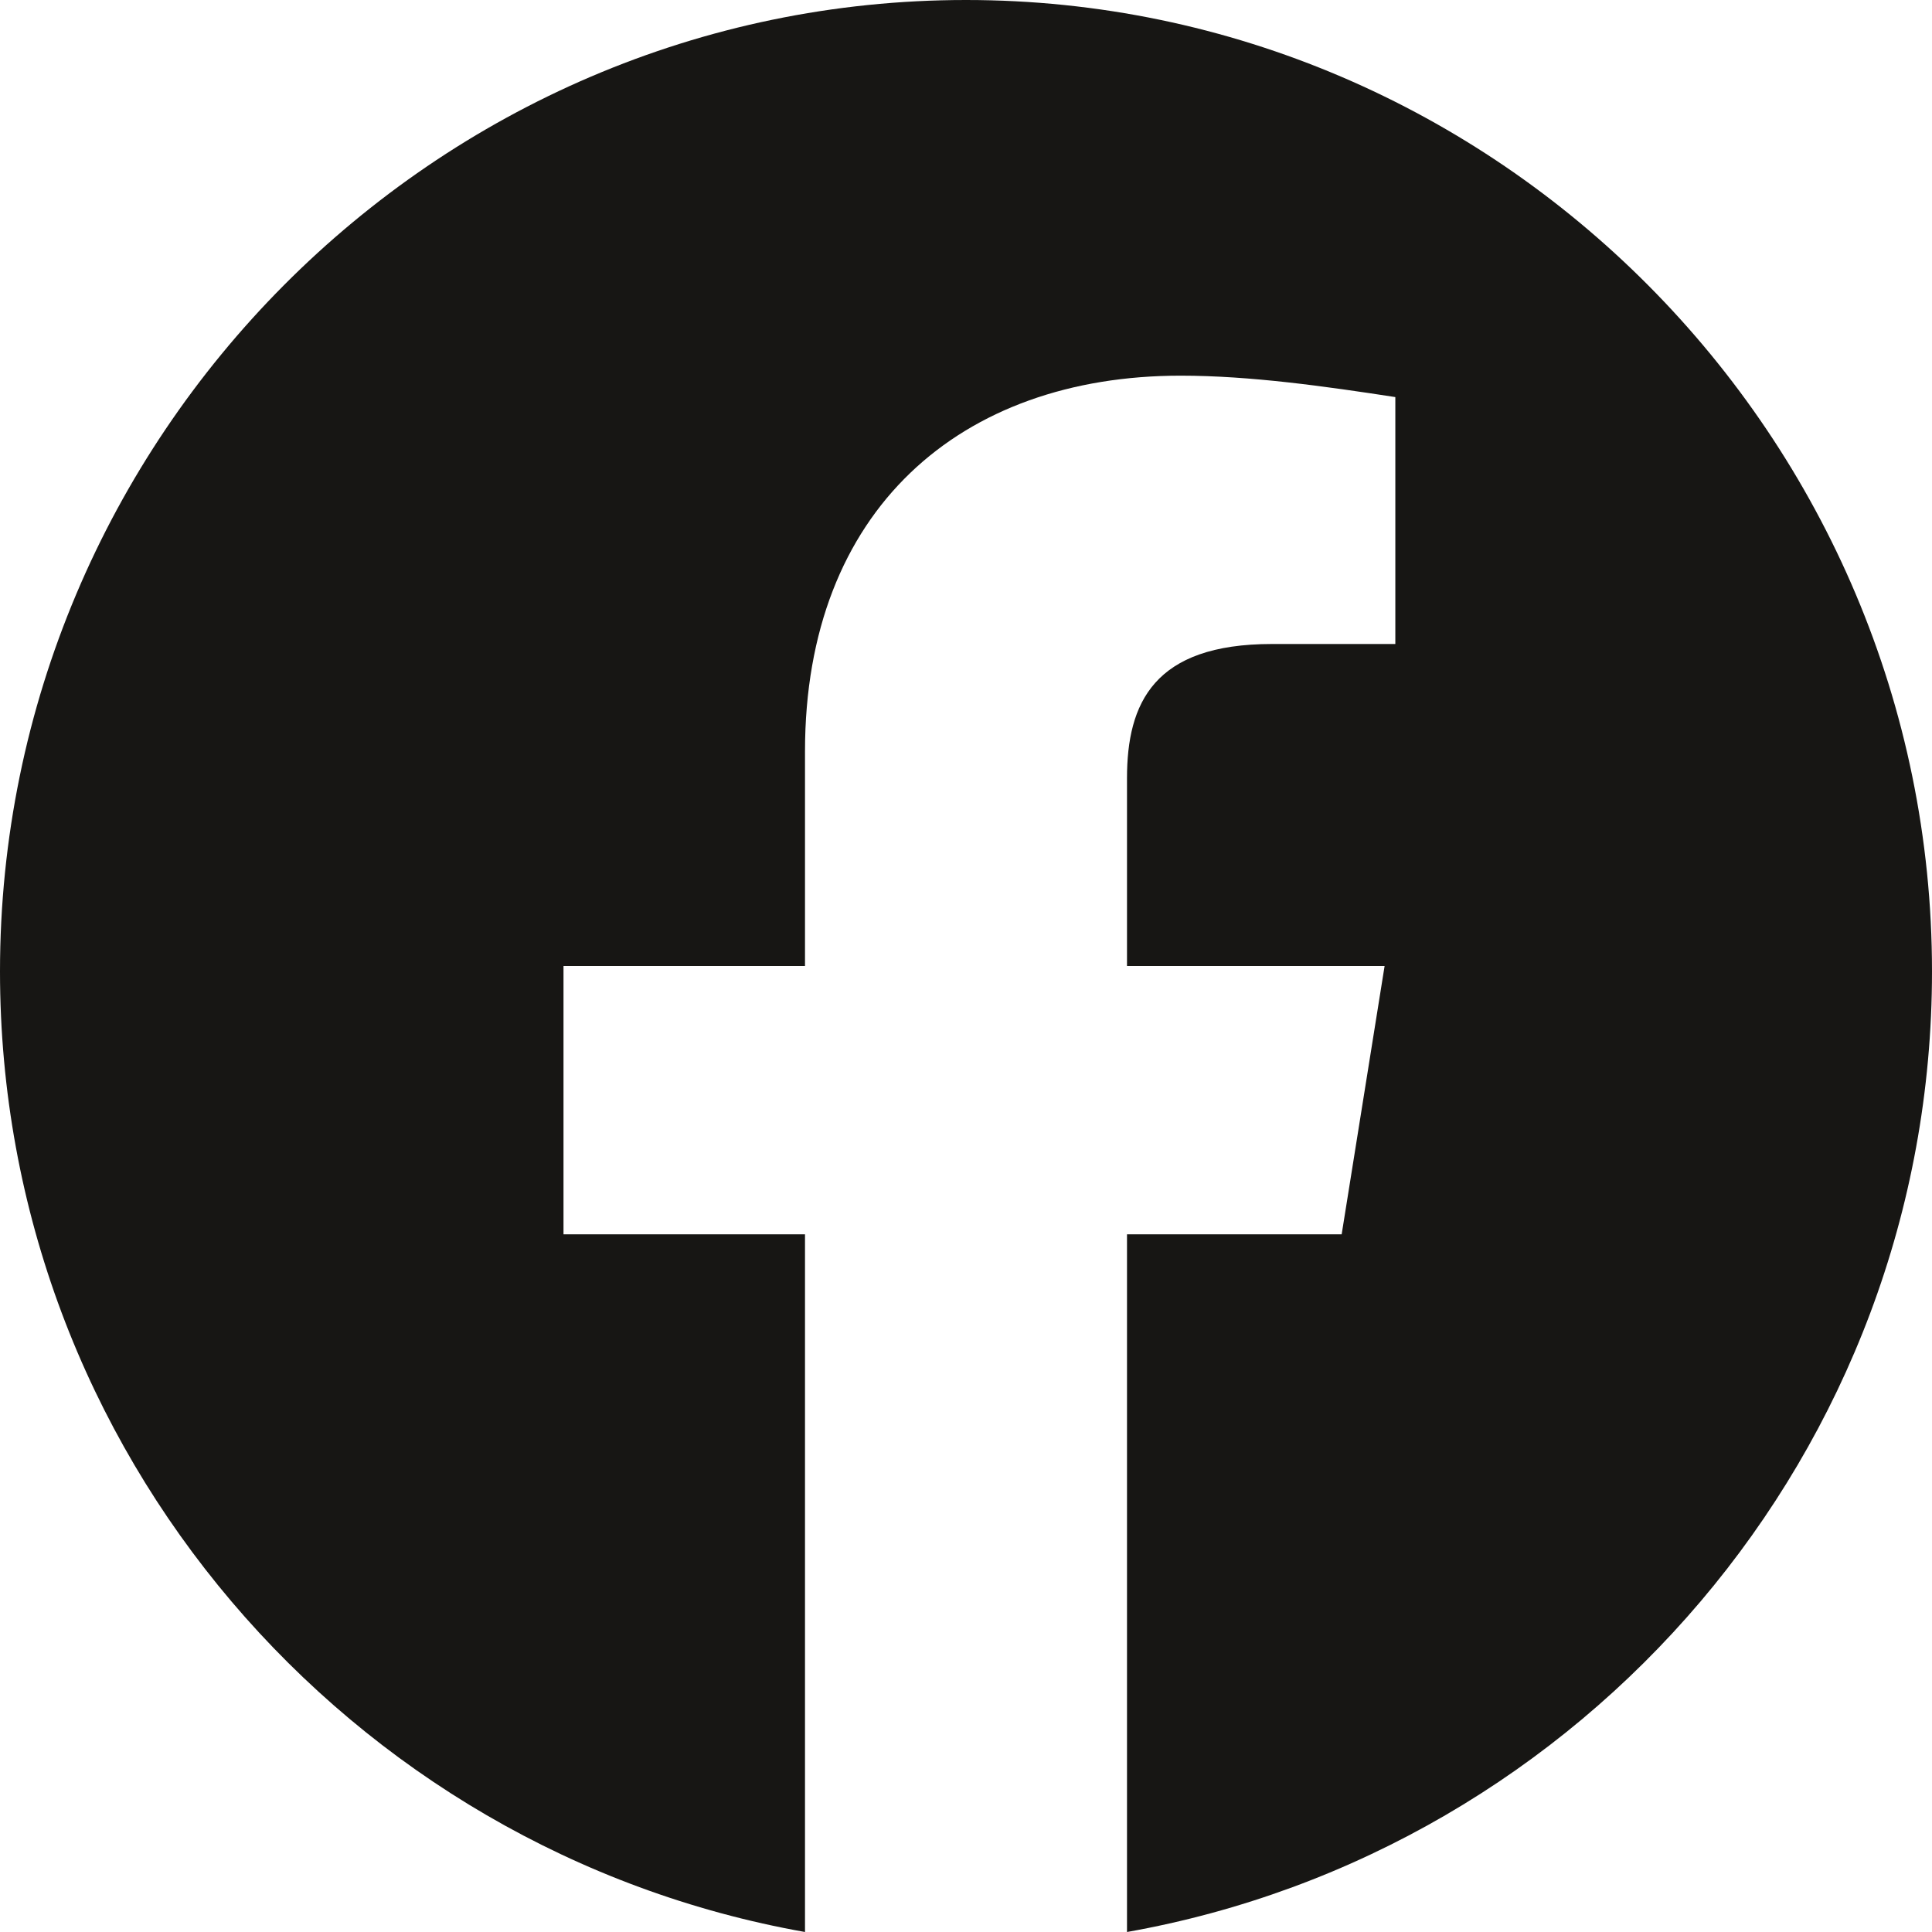
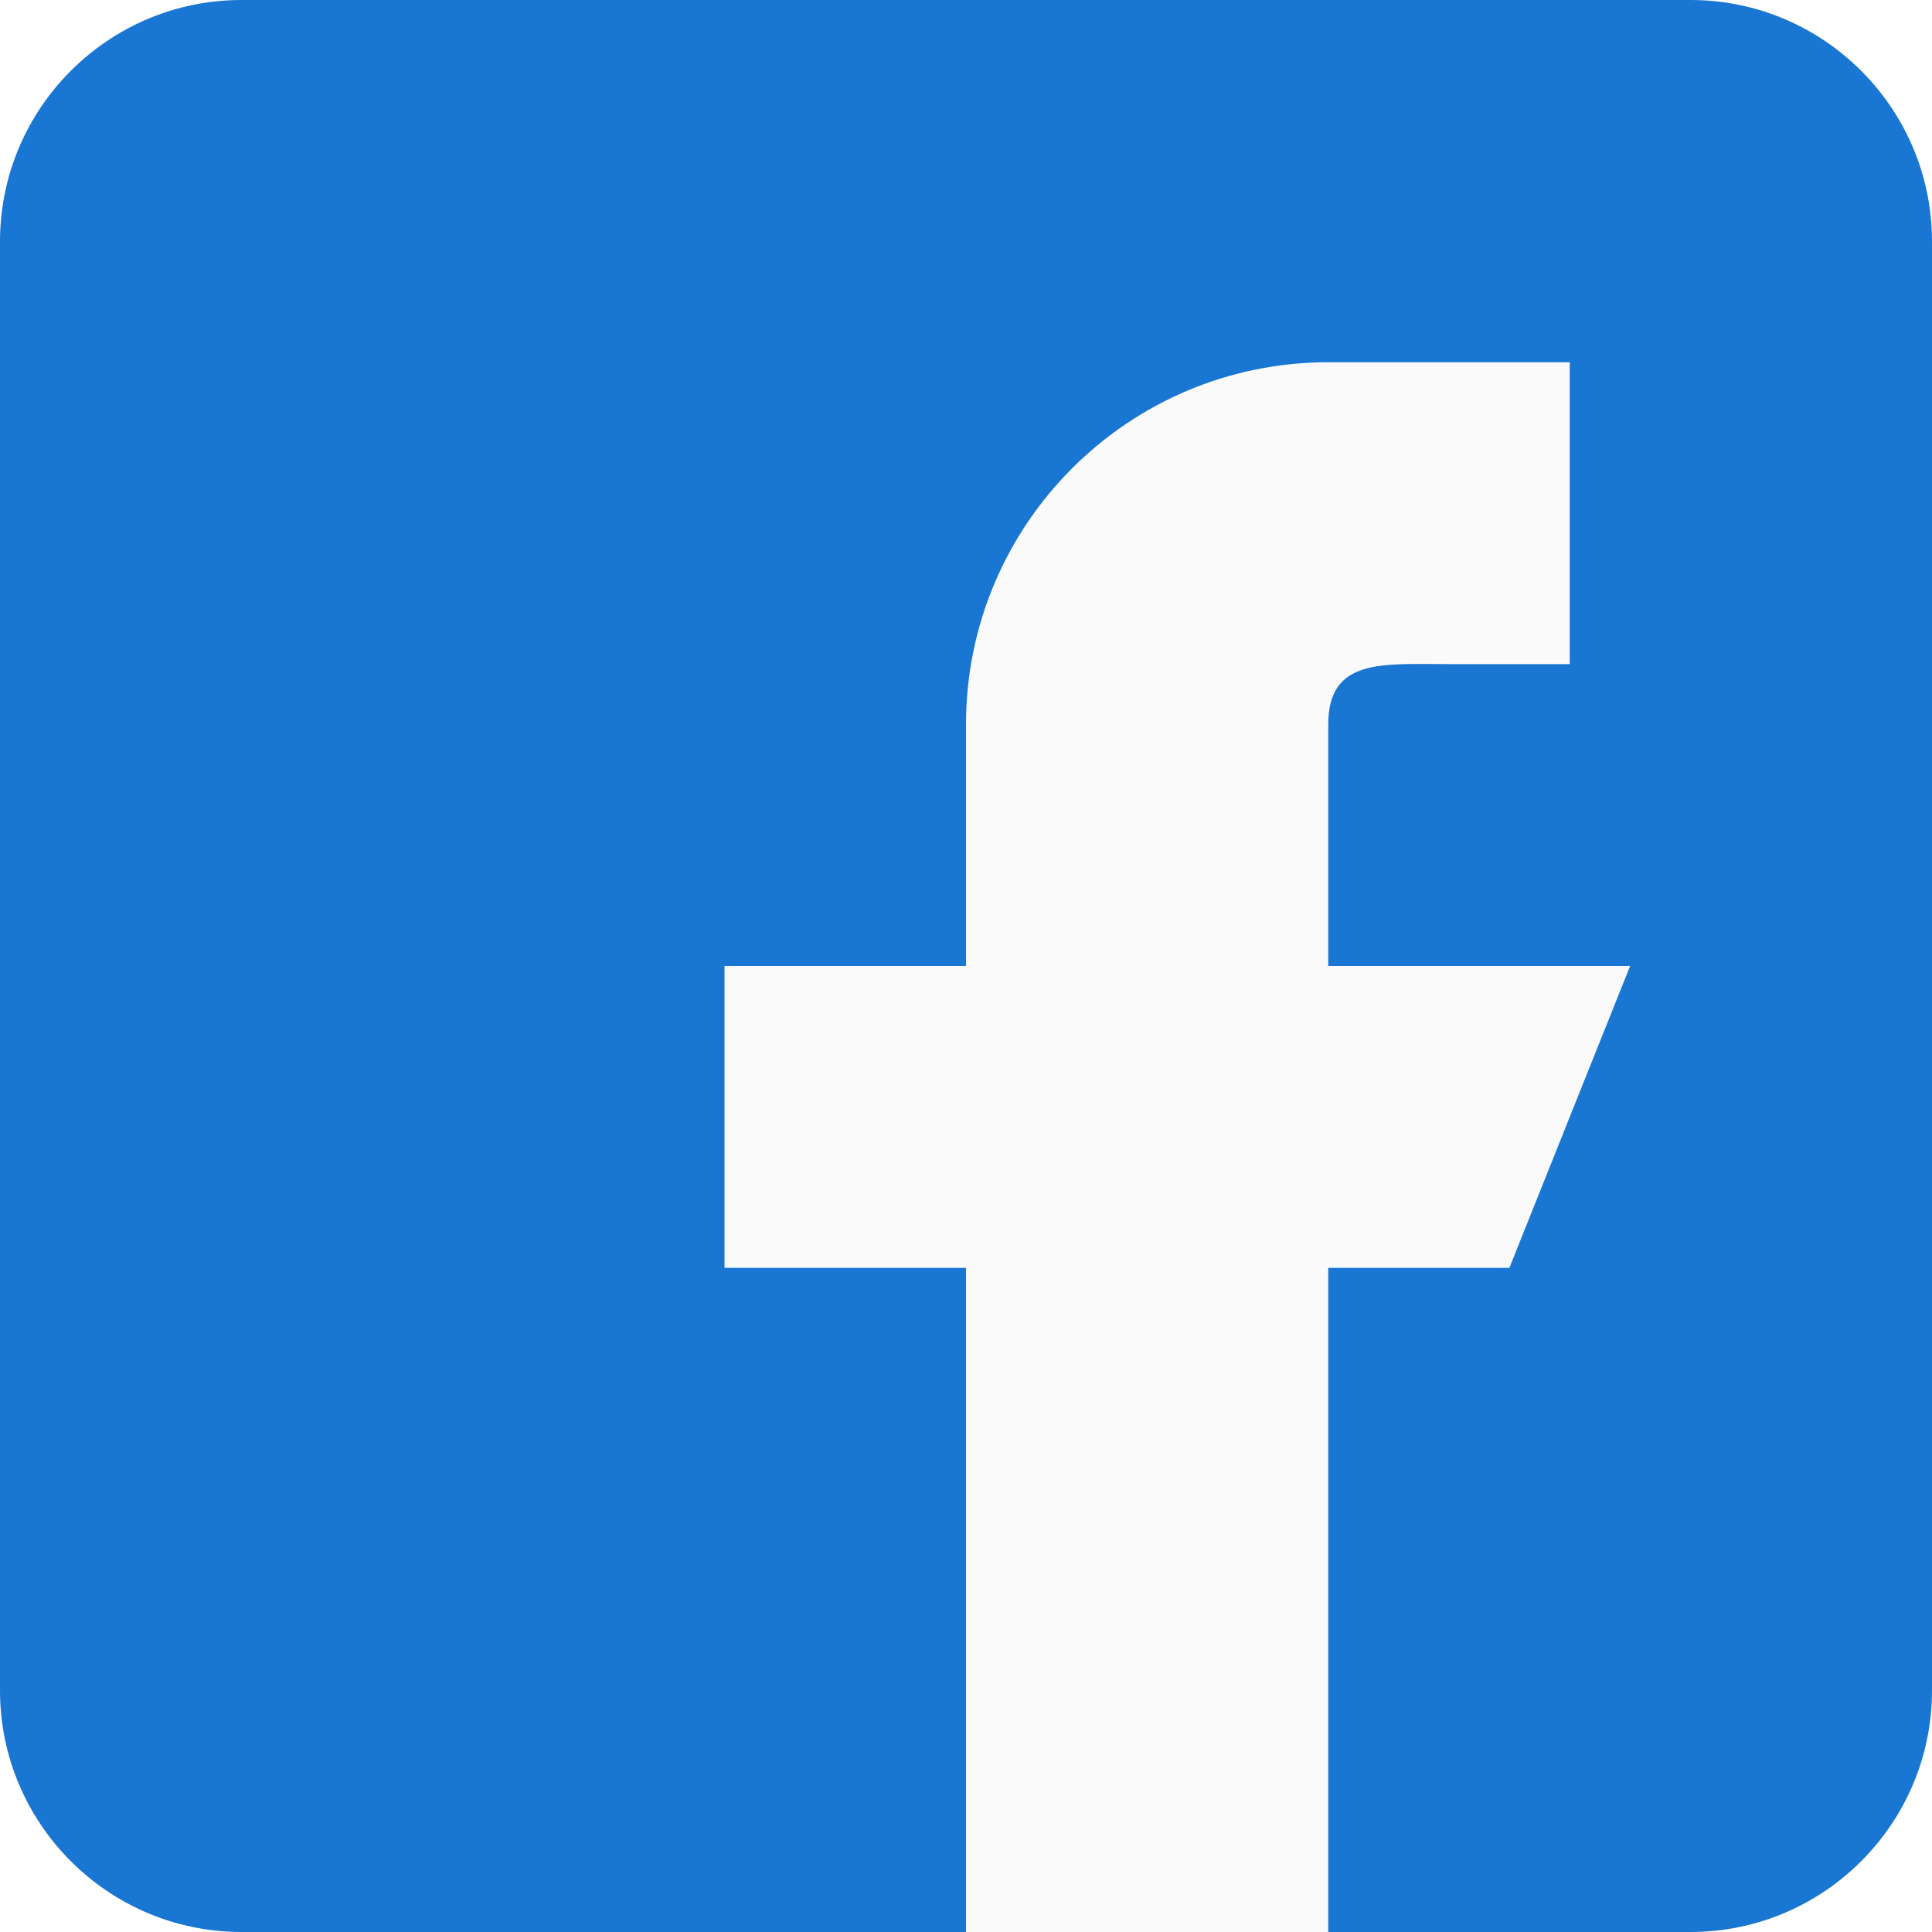
- <svg xmlns="http://www.w3.org/2000/svg" width="36" height="36" viewBox="0 0 36 36" fill="none">
-   <path fill-rule="evenodd" clip-rule="evenodd" d="M0 18.101C0 27.049 6.5 34.491 15 36V23H10.5V18H15V13.999C15 9.499 17.899 7 22 7C23.299 7 24.701 7.2 26 7.399V12H23.7C21.5 12 21 13.1 21 14.501V18H25.8L25 23H21V36C29.5 34.491 36 27.051 36 18.101C36 8.145 27.9 0 18 0C8.1 0 0 8.145 0 18.101Z" fill="#171614" />
+ <svg xmlns="http://www.w3.org/2000/svg" version="1.1" id="Capa_1" x="0px" y="0px" viewBox="0 0 512 512" style="enable-background:new 0 0 512 512;" xml:space="preserve">
+   <path style="fill:#1976D2;" d="M448,0H64C28.704,0,0,28.704,0,64v384c0,35.296,28.704,64,64,64h384c35.296,0,64-28.704,64-64V64  C512,28.704,483.296,0,448,0z" />
+   <path style="fill:#FAFAFA;" d="M432,256h-80v-64c0-17.664,14.336-16,32-16h32V96h-64l0,0c-53.024,0-96,42.976-96,96v64h-64v80h64  v176h96V336h48L432,256z" />
+   <g>
+ </g>
+   <g>
+ </g>
+   <g>
+ </g>
+   <g>
+ </g>
+   <g>
+ </g>
+   <g>
+ </g>
+   <g>
+ </g>
+   <g>
+ </g>
+   <g>
+ </g>
+   <g>
+ </g>
+   <g>
+ </g>
+   <g>
+ </g>
+   <g>
+ </g>
+   <g>
+ </g>
+   <g>
+ </g>
</svg>
